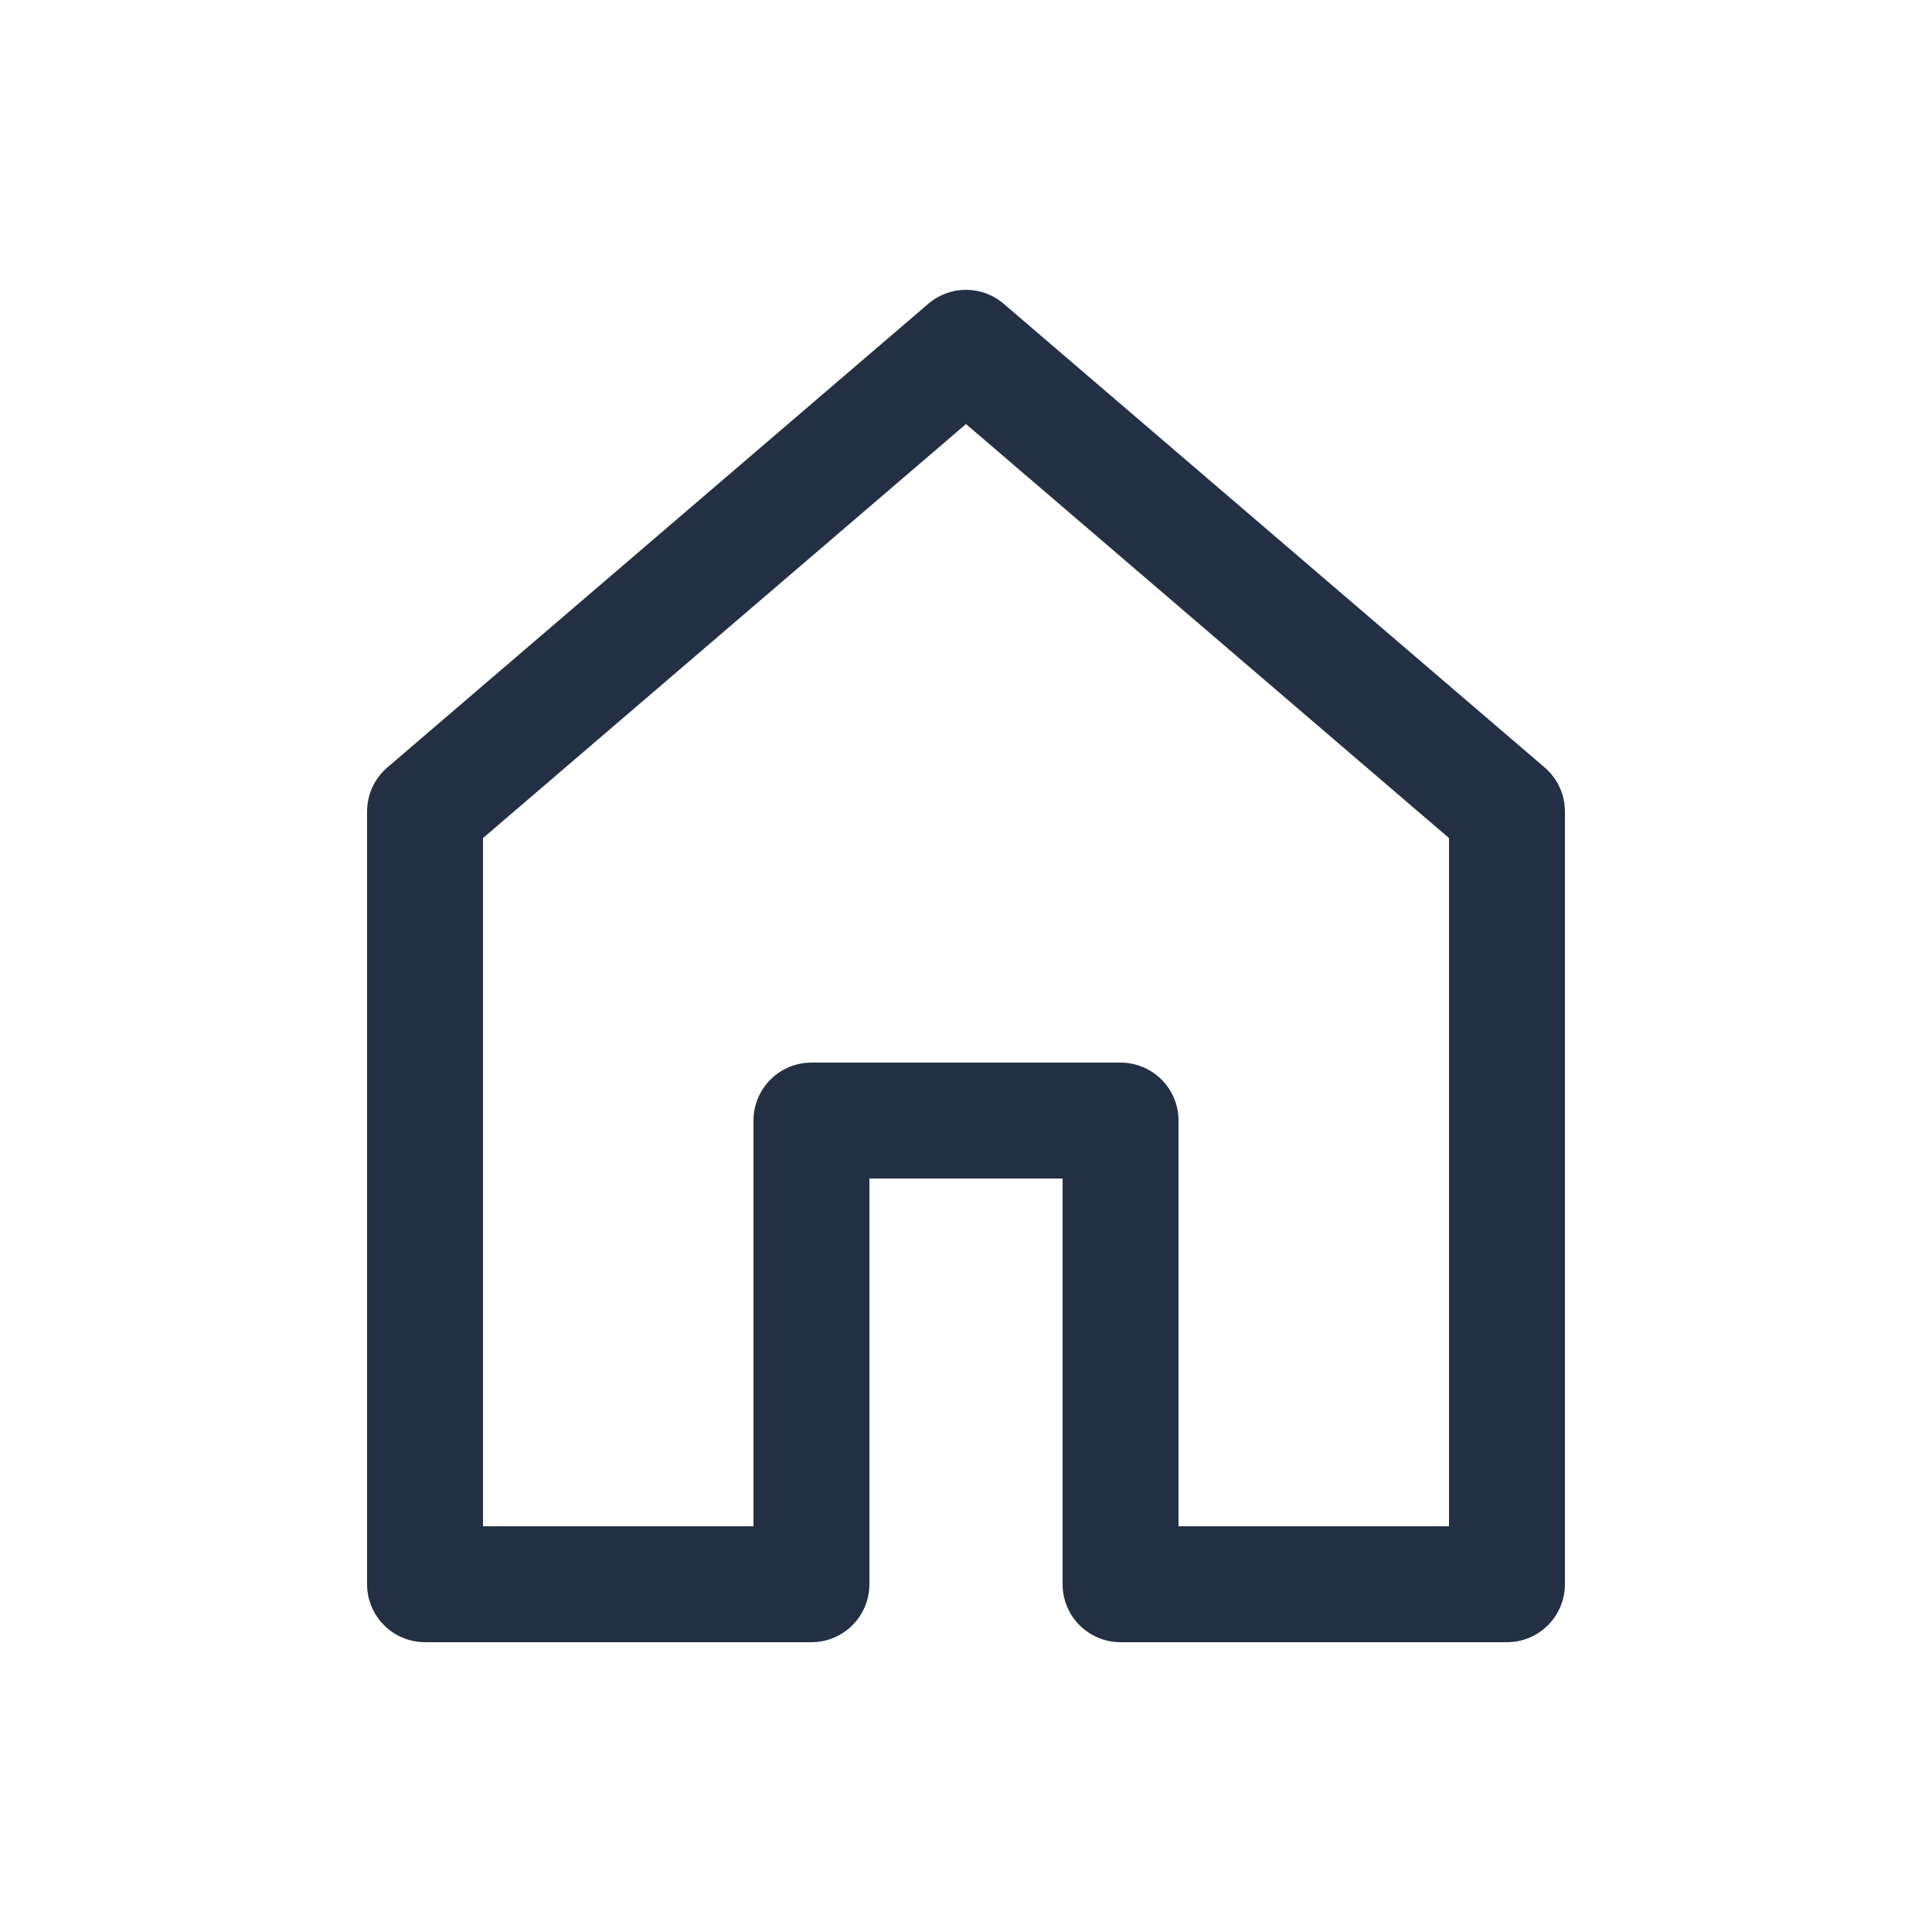
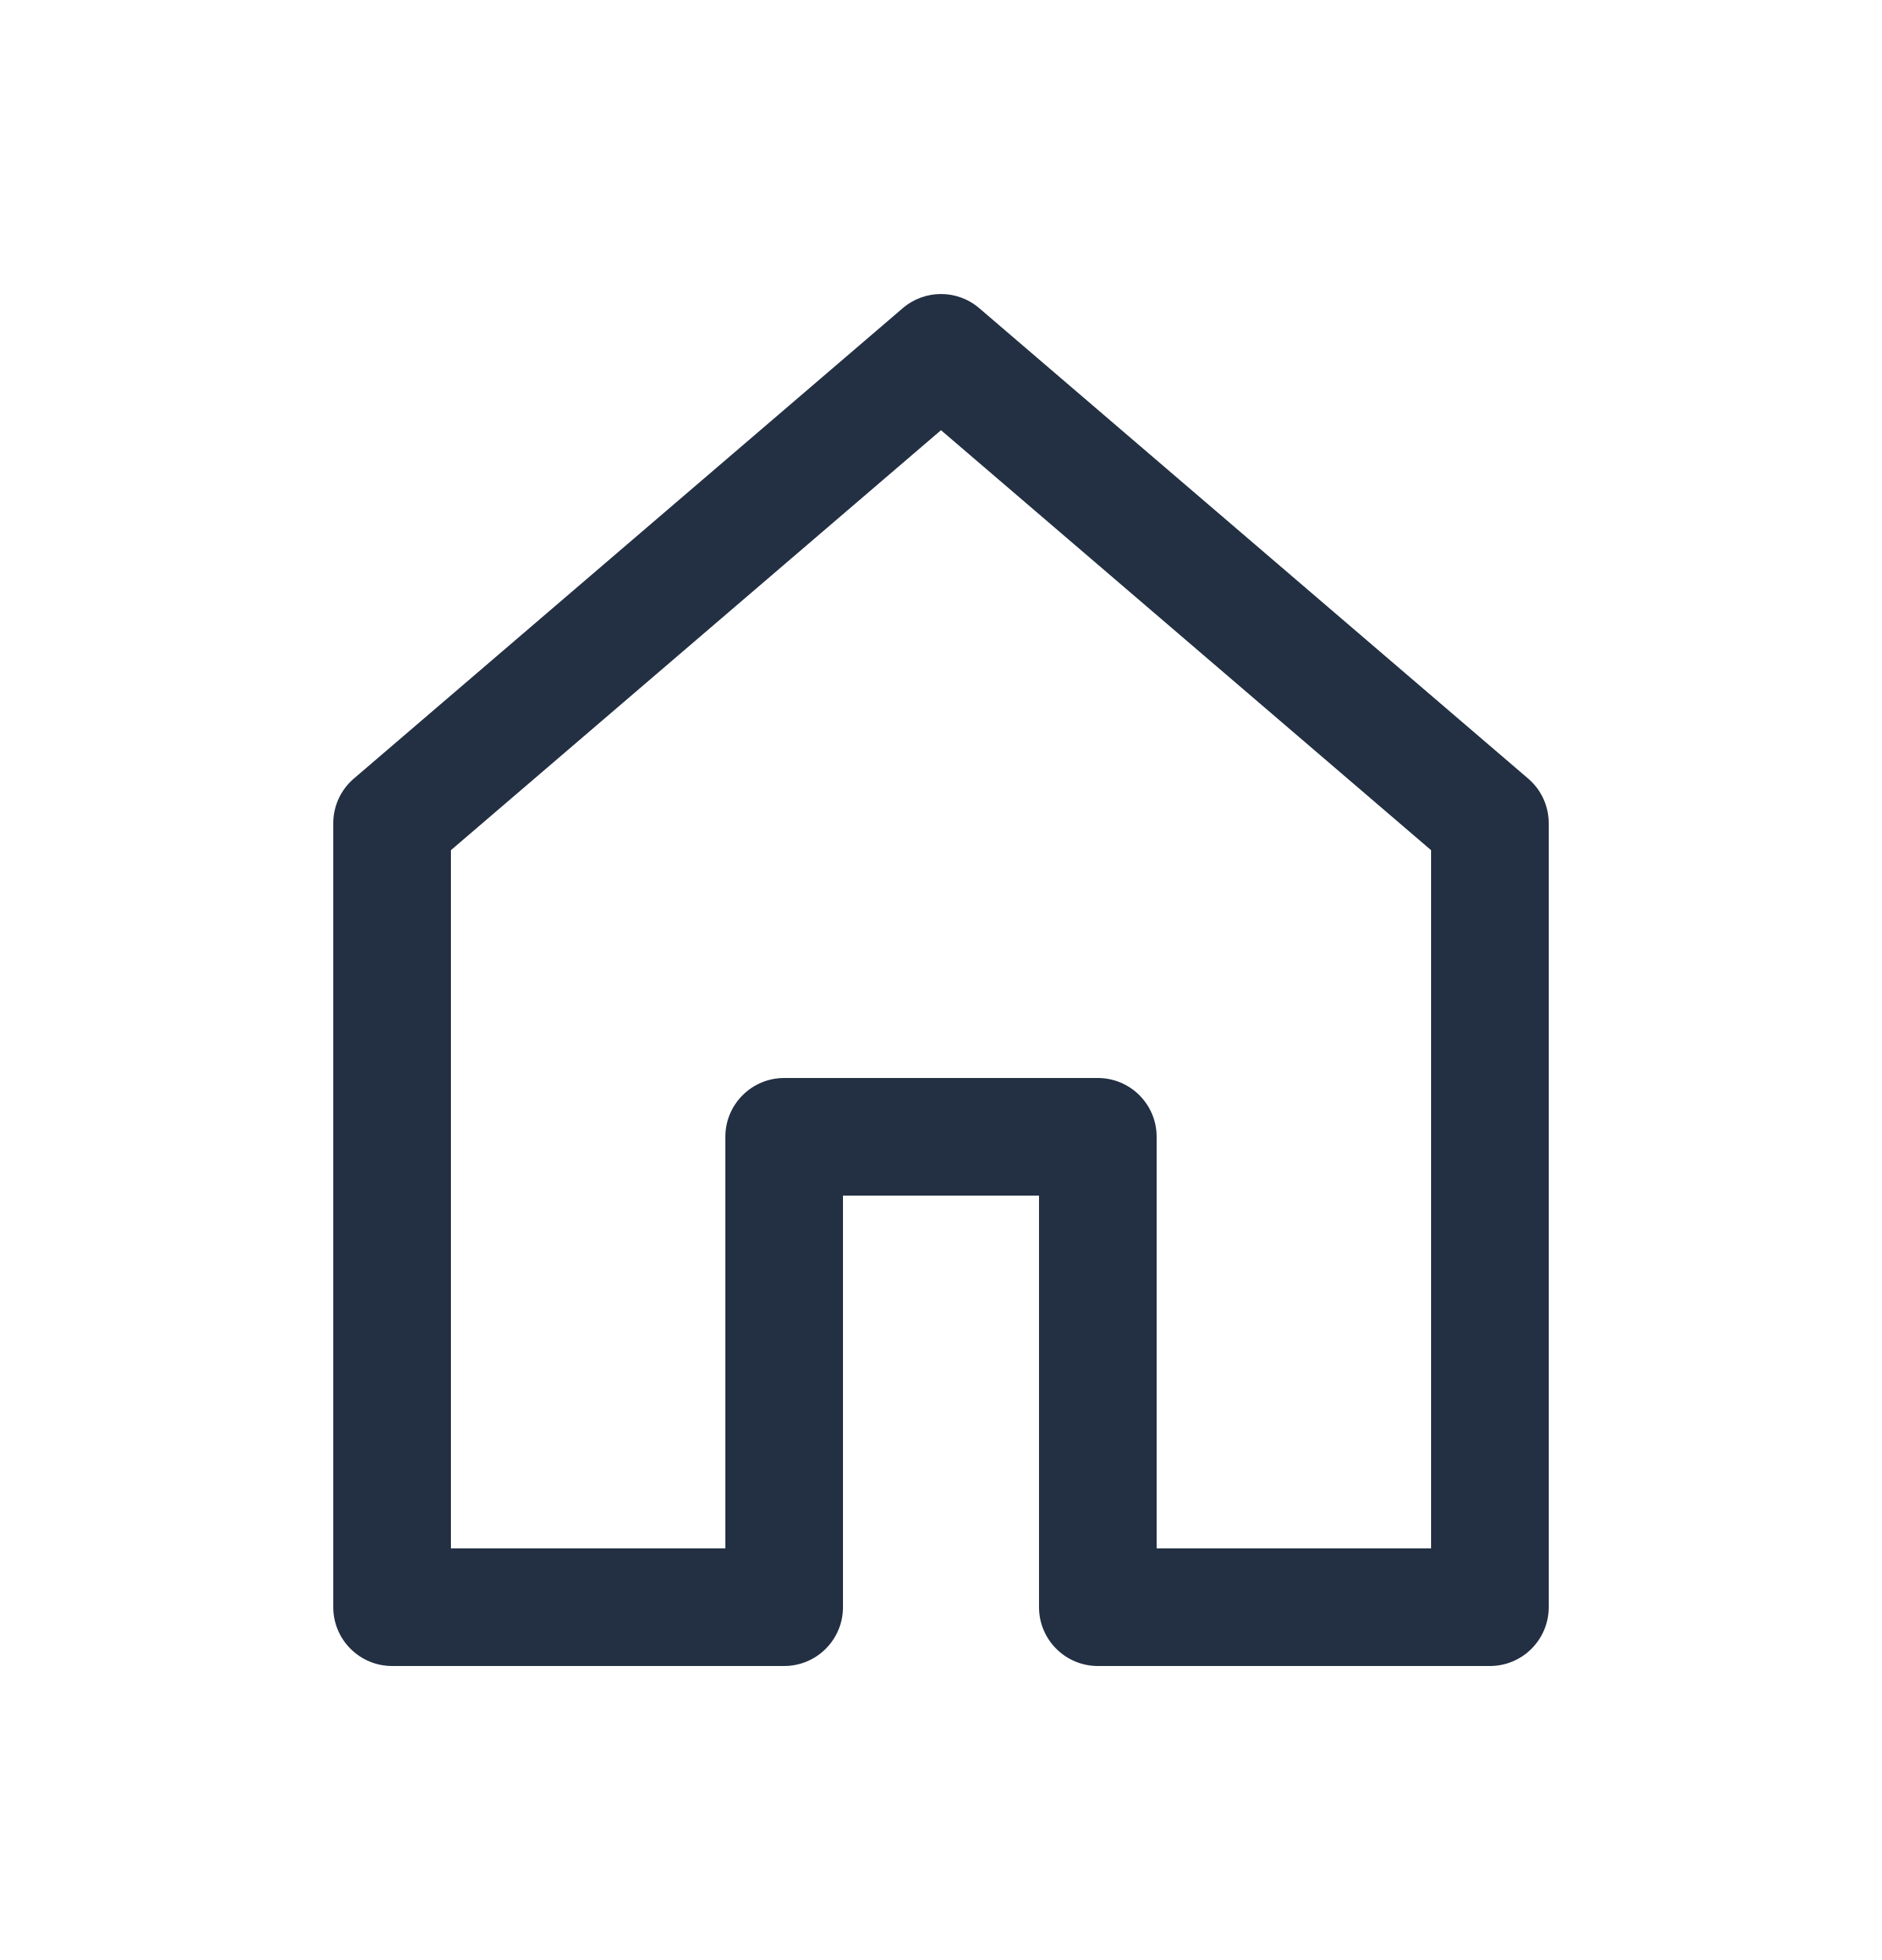
- <svg xmlns="http://www.w3.org/2000/svg" width="25" height="25" viewBox="0 0 25 25" fill="none">
-   <path d="M5.5 10.5L5.012 9.931C4.846 10.073 4.75 10.281 4.75 10.5H5.5ZM12.5 4.5L12.988 3.931C12.707 3.69 12.293 3.69 12.012 3.931L12.5 4.5ZM5.5 20.5H4.75C4.75 20.914 5.086 21.25 5.5 21.25V20.5ZM10.5 20.5V21.25C10.914 21.25 11.25 20.914 11.25 20.5H10.5ZM10.5 14.5V13.75C10.086 13.75 9.75 14.086 9.75 14.5H10.5ZM14.5 14.5H15.25C15.25 14.086 14.914 13.75 14.5 13.75V14.5ZM14.5 20.5H13.75C13.75 20.914 14.086 21.25 14.5 21.25V20.5ZM19.5 20.5V21.25C19.914 21.25 20.25 20.914 20.25 20.5H19.5ZM19.5 10.5H20.25C20.25 10.281 20.154 10.073 19.988 9.931L19.5 10.5ZM5.988 11.069L12.988 5.069L12.012 3.931L5.012 9.931L5.988 11.069ZM6.25 20.5V10.5H4.75V20.5H6.25ZM10.5 19.75H5.5V21.25H10.5V19.75ZM11.25 20.5V14.5H9.75V20.5H11.25ZM10.5 15.25H14.5V13.75H10.5V15.25ZM13.75 14.5V20.5H15.25V14.5H13.75ZM19.5 19.75H14.5V21.25H19.5V19.75ZM18.75 10.5V20.5H20.25V10.5H18.75ZM12.012 5.069L19.012 11.069L19.988 9.931L12.988 3.931L12.012 5.069Z" fill="#233043" />
+ <svg xmlns="http://www.w3.org/2000/svg" width="24" height="25" viewBox="0 0 24 25" fill="none">
+   <path d="M5 10.5L4.512 9.931C4.346 10.073 4.25 10.281 4.25 10.5H5ZM12 4.5L12.488 3.931C12.207 3.69 11.793 3.69 11.512 3.931L12 4.5ZM5 20.5H4.25C4.25 20.914 4.586 21.25 5 21.25V20.5ZM10 20.5V21.25C10.414 21.25 10.75 20.914 10.75 20.5H10ZM10 14.5V13.75C9.586 13.75 9.25 14.086 9.25 14.5H10ZM14 14.5H14.75C14.75 14.086 14.414 13.75 14 13.75V14.5ZM14 20.5H13.25C13.25 20.914 13.586 21.25 14 21.25V20.5ZM19 20.5V21.25C19.414 21.25 19.75 20.914 19.75 20.5H19ZM19 10.5H19.75C19.75 10.281 19.654 10.073 19.488 9.931L19 10.5ZM5.488 11.069L12.488 5.069L11.512 3.931L4.512 9.931L5.488 11.069ZM5.75 20.5V10.5H4.25V20.5H5.75ZM10 19.75H5V21.25H10V19.75ZM10.75 20.5V14.5H9.25V20.5H10.75ZM10 15.25H14V13.75H10V15.25ZM13.25 14.5V20.5H14.75V14.5H13.25ZM19 19.75H14V21.25H19V19.75ZM18.25 10.5V20.5H19.75V10.5H18.25ZM11.512 5.069L18.512 11.069L19.488 9.931L12.488 3.931L11.512 5.069Z" fill="#233043" />
</svg>
